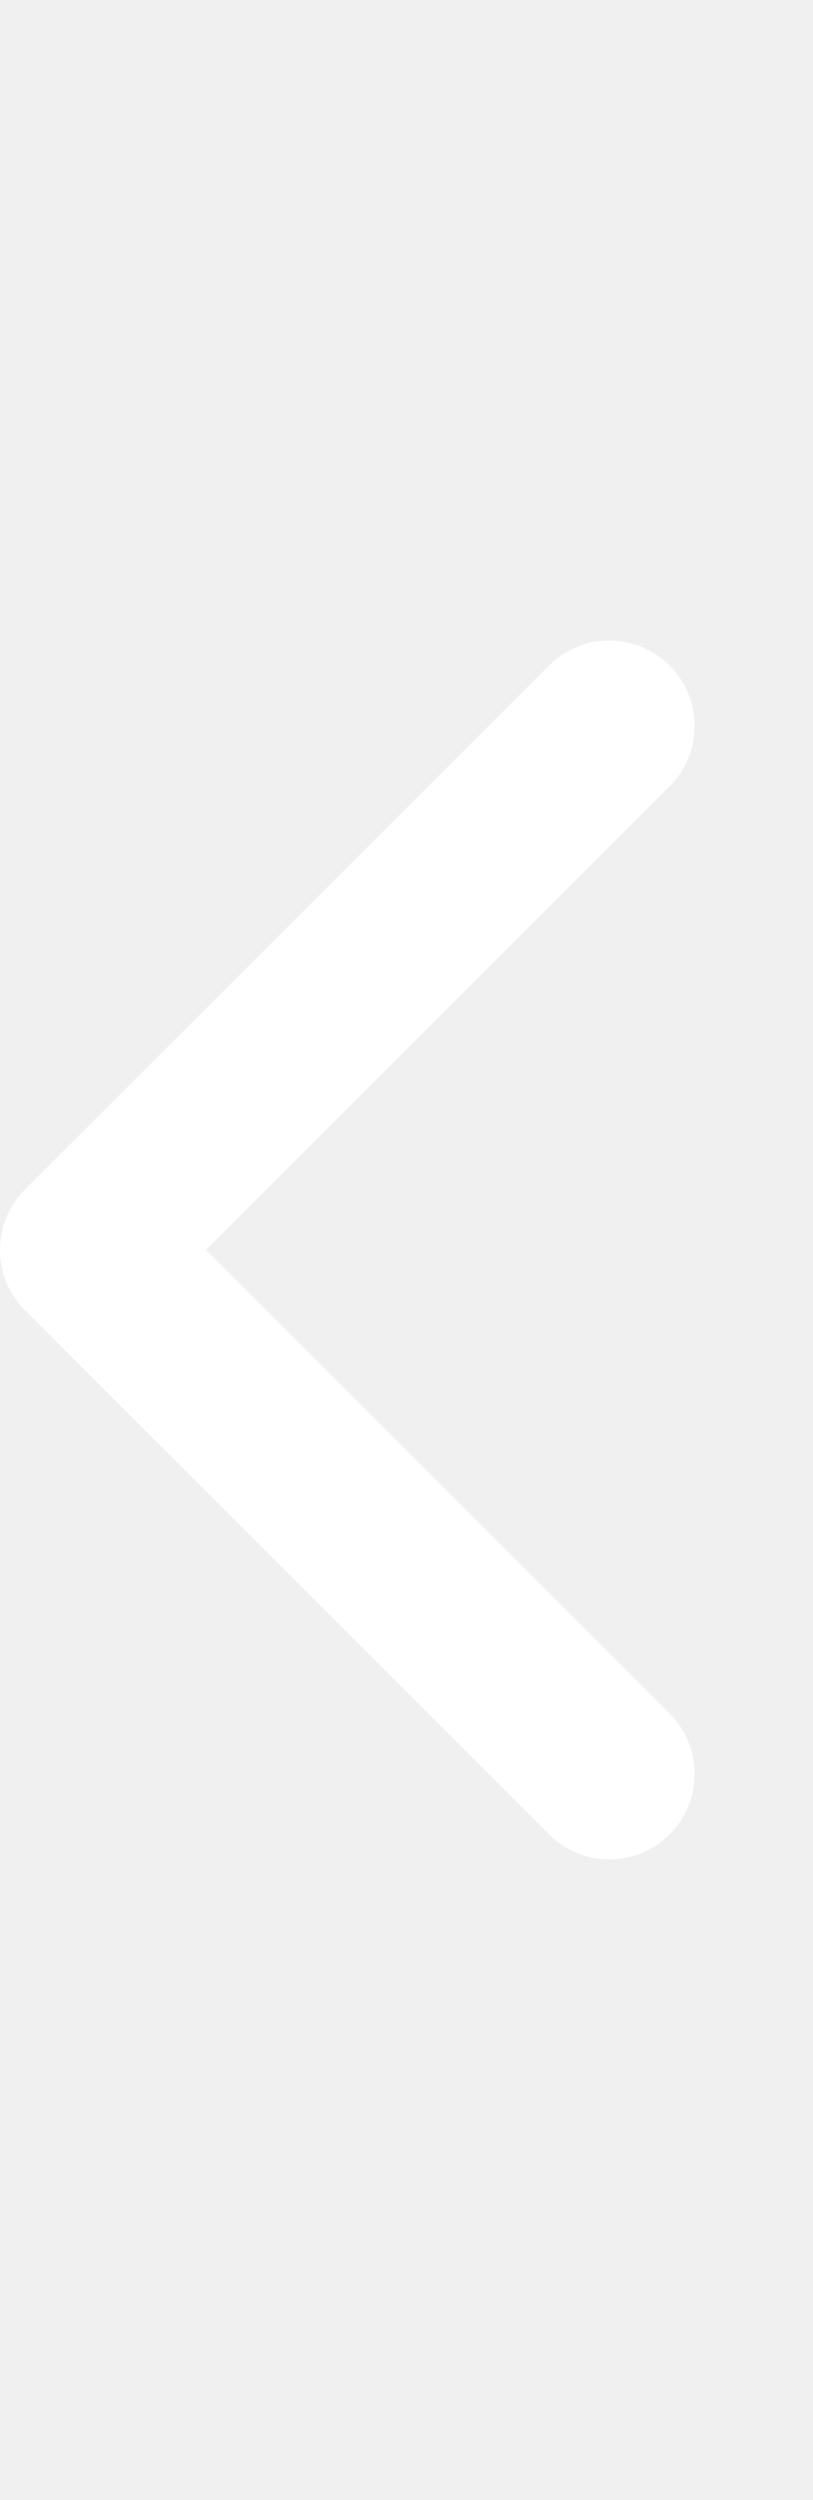
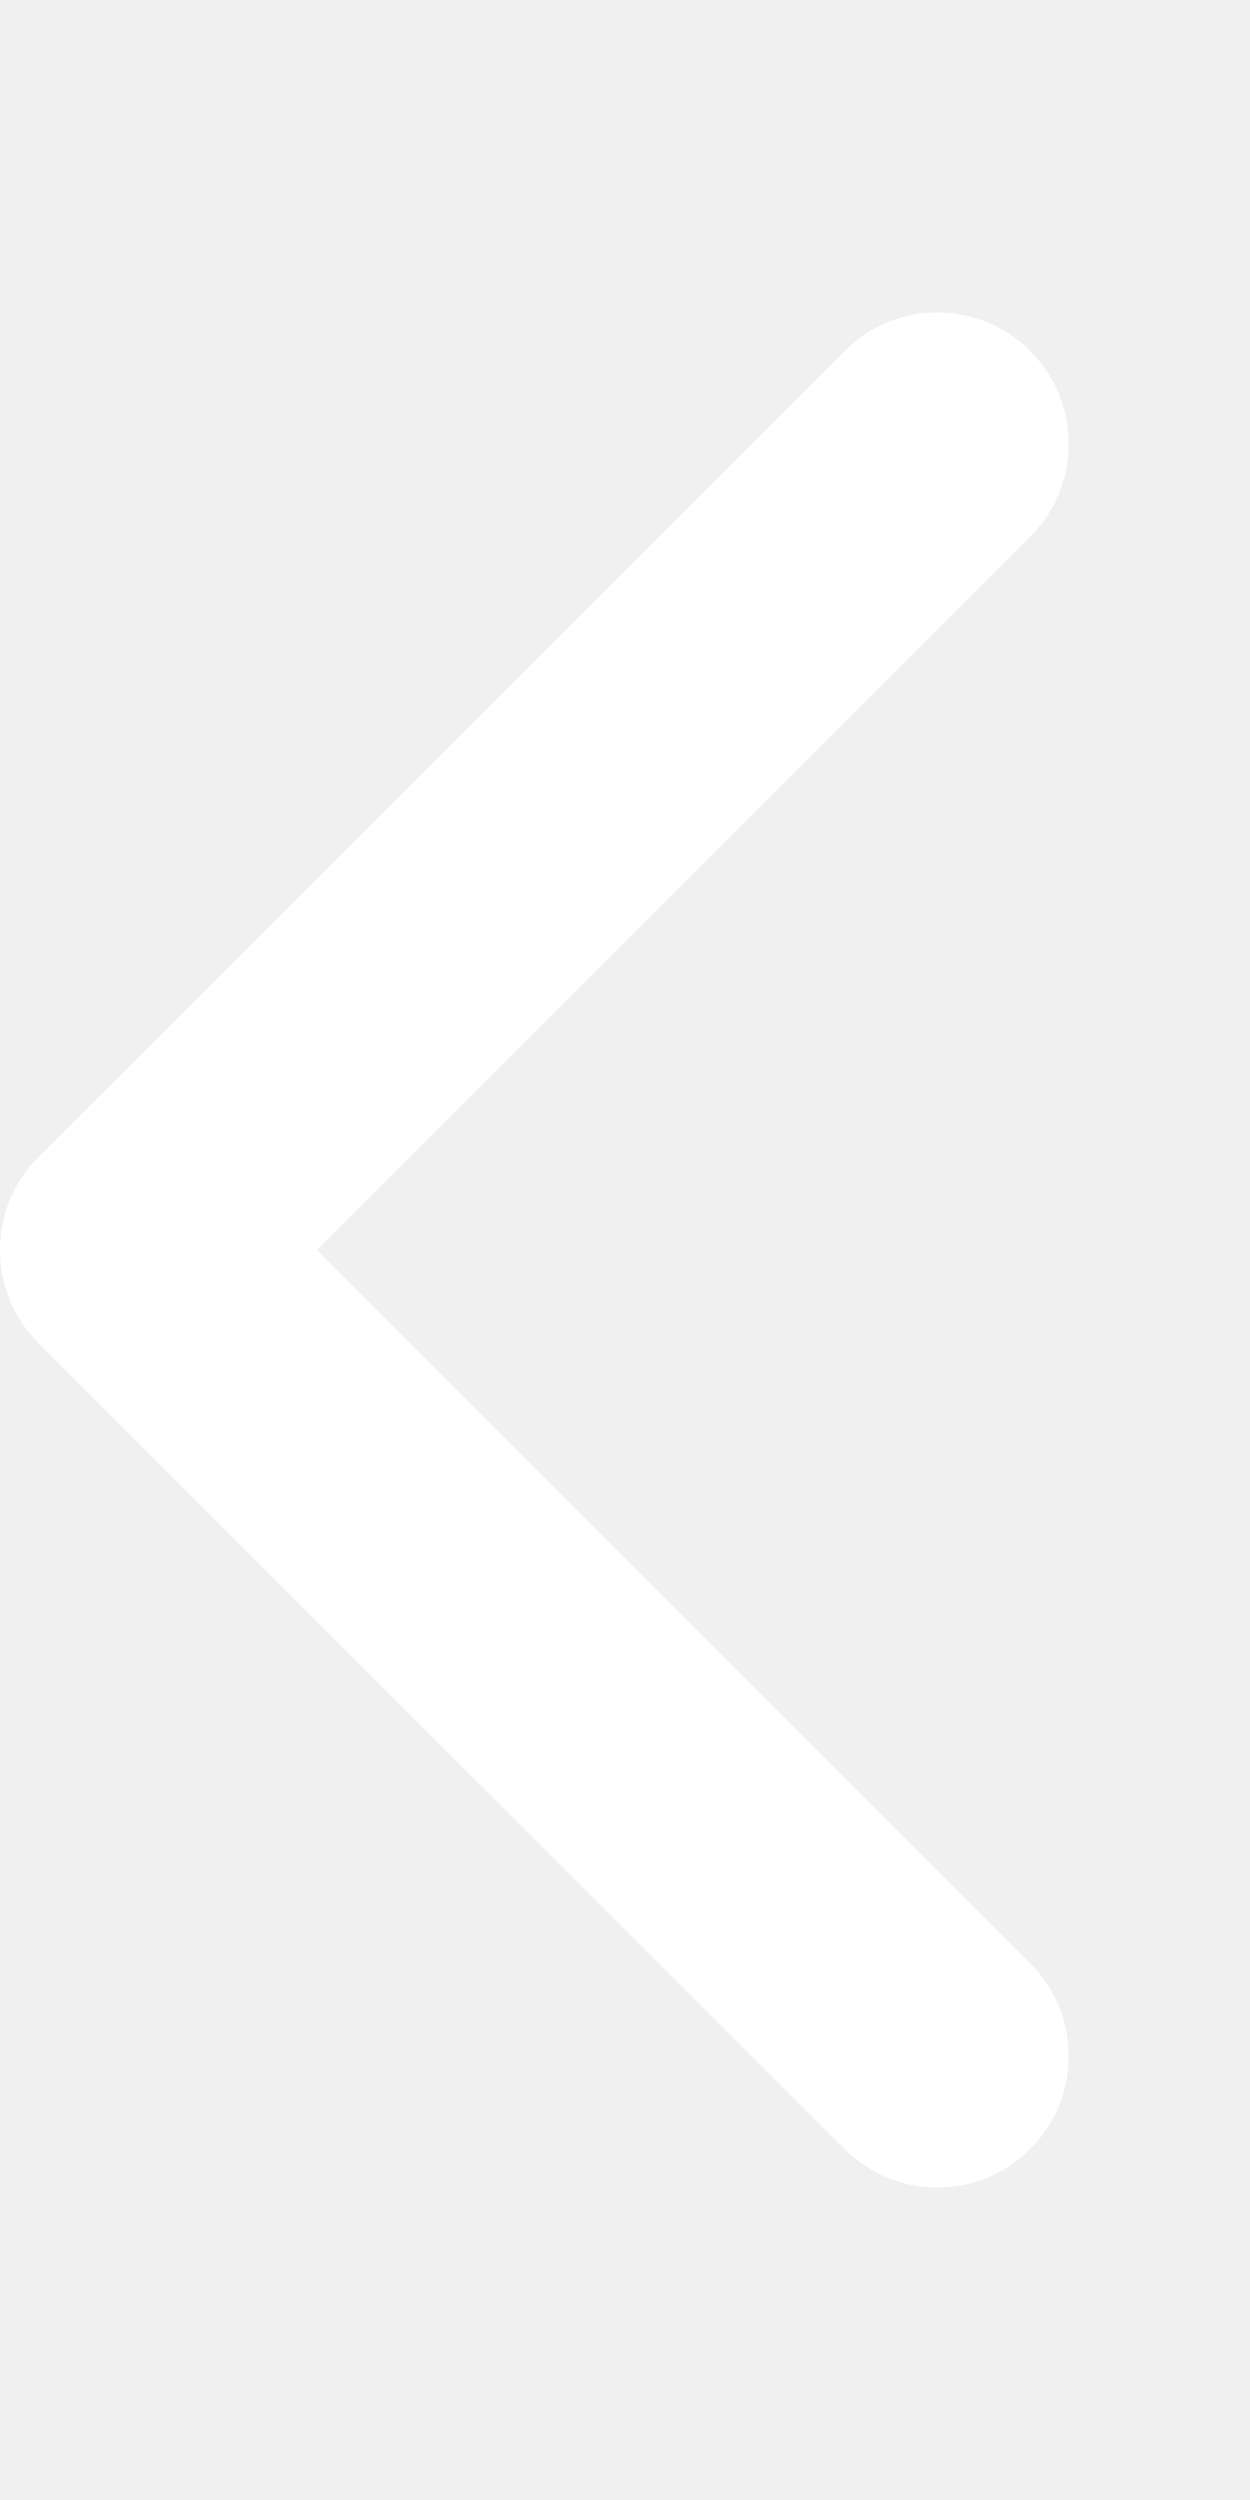
- <svg xmlns="http://www.w3.org/2000/svg" width="13" height="40" viewBox="0 0 6 9" fill="none">
+ <svg xmlns="http://www.w3.org/2000/svg" width="20" height="40" viewBox="0 0 6 9" fill="none">
  <path d="M0.184 4.054L4.054 0.185C4.3 -0.062 4.699 -0.062 4.945 0.185C5.191 0.431 5.191 0.83 4.945 1.076L1.521 4.5L4.945 7.924C5.191 8.17 5.191 8.569 4.945 8.815C4.699 9.062 4.3 9.062 4.054 8.815L0.184 4.946C0.061 4.822 -0 4.661 -0 4.5C-0 4.339 0.061 4.177 0.184 4.054Z" fill="white" />
</svg>
